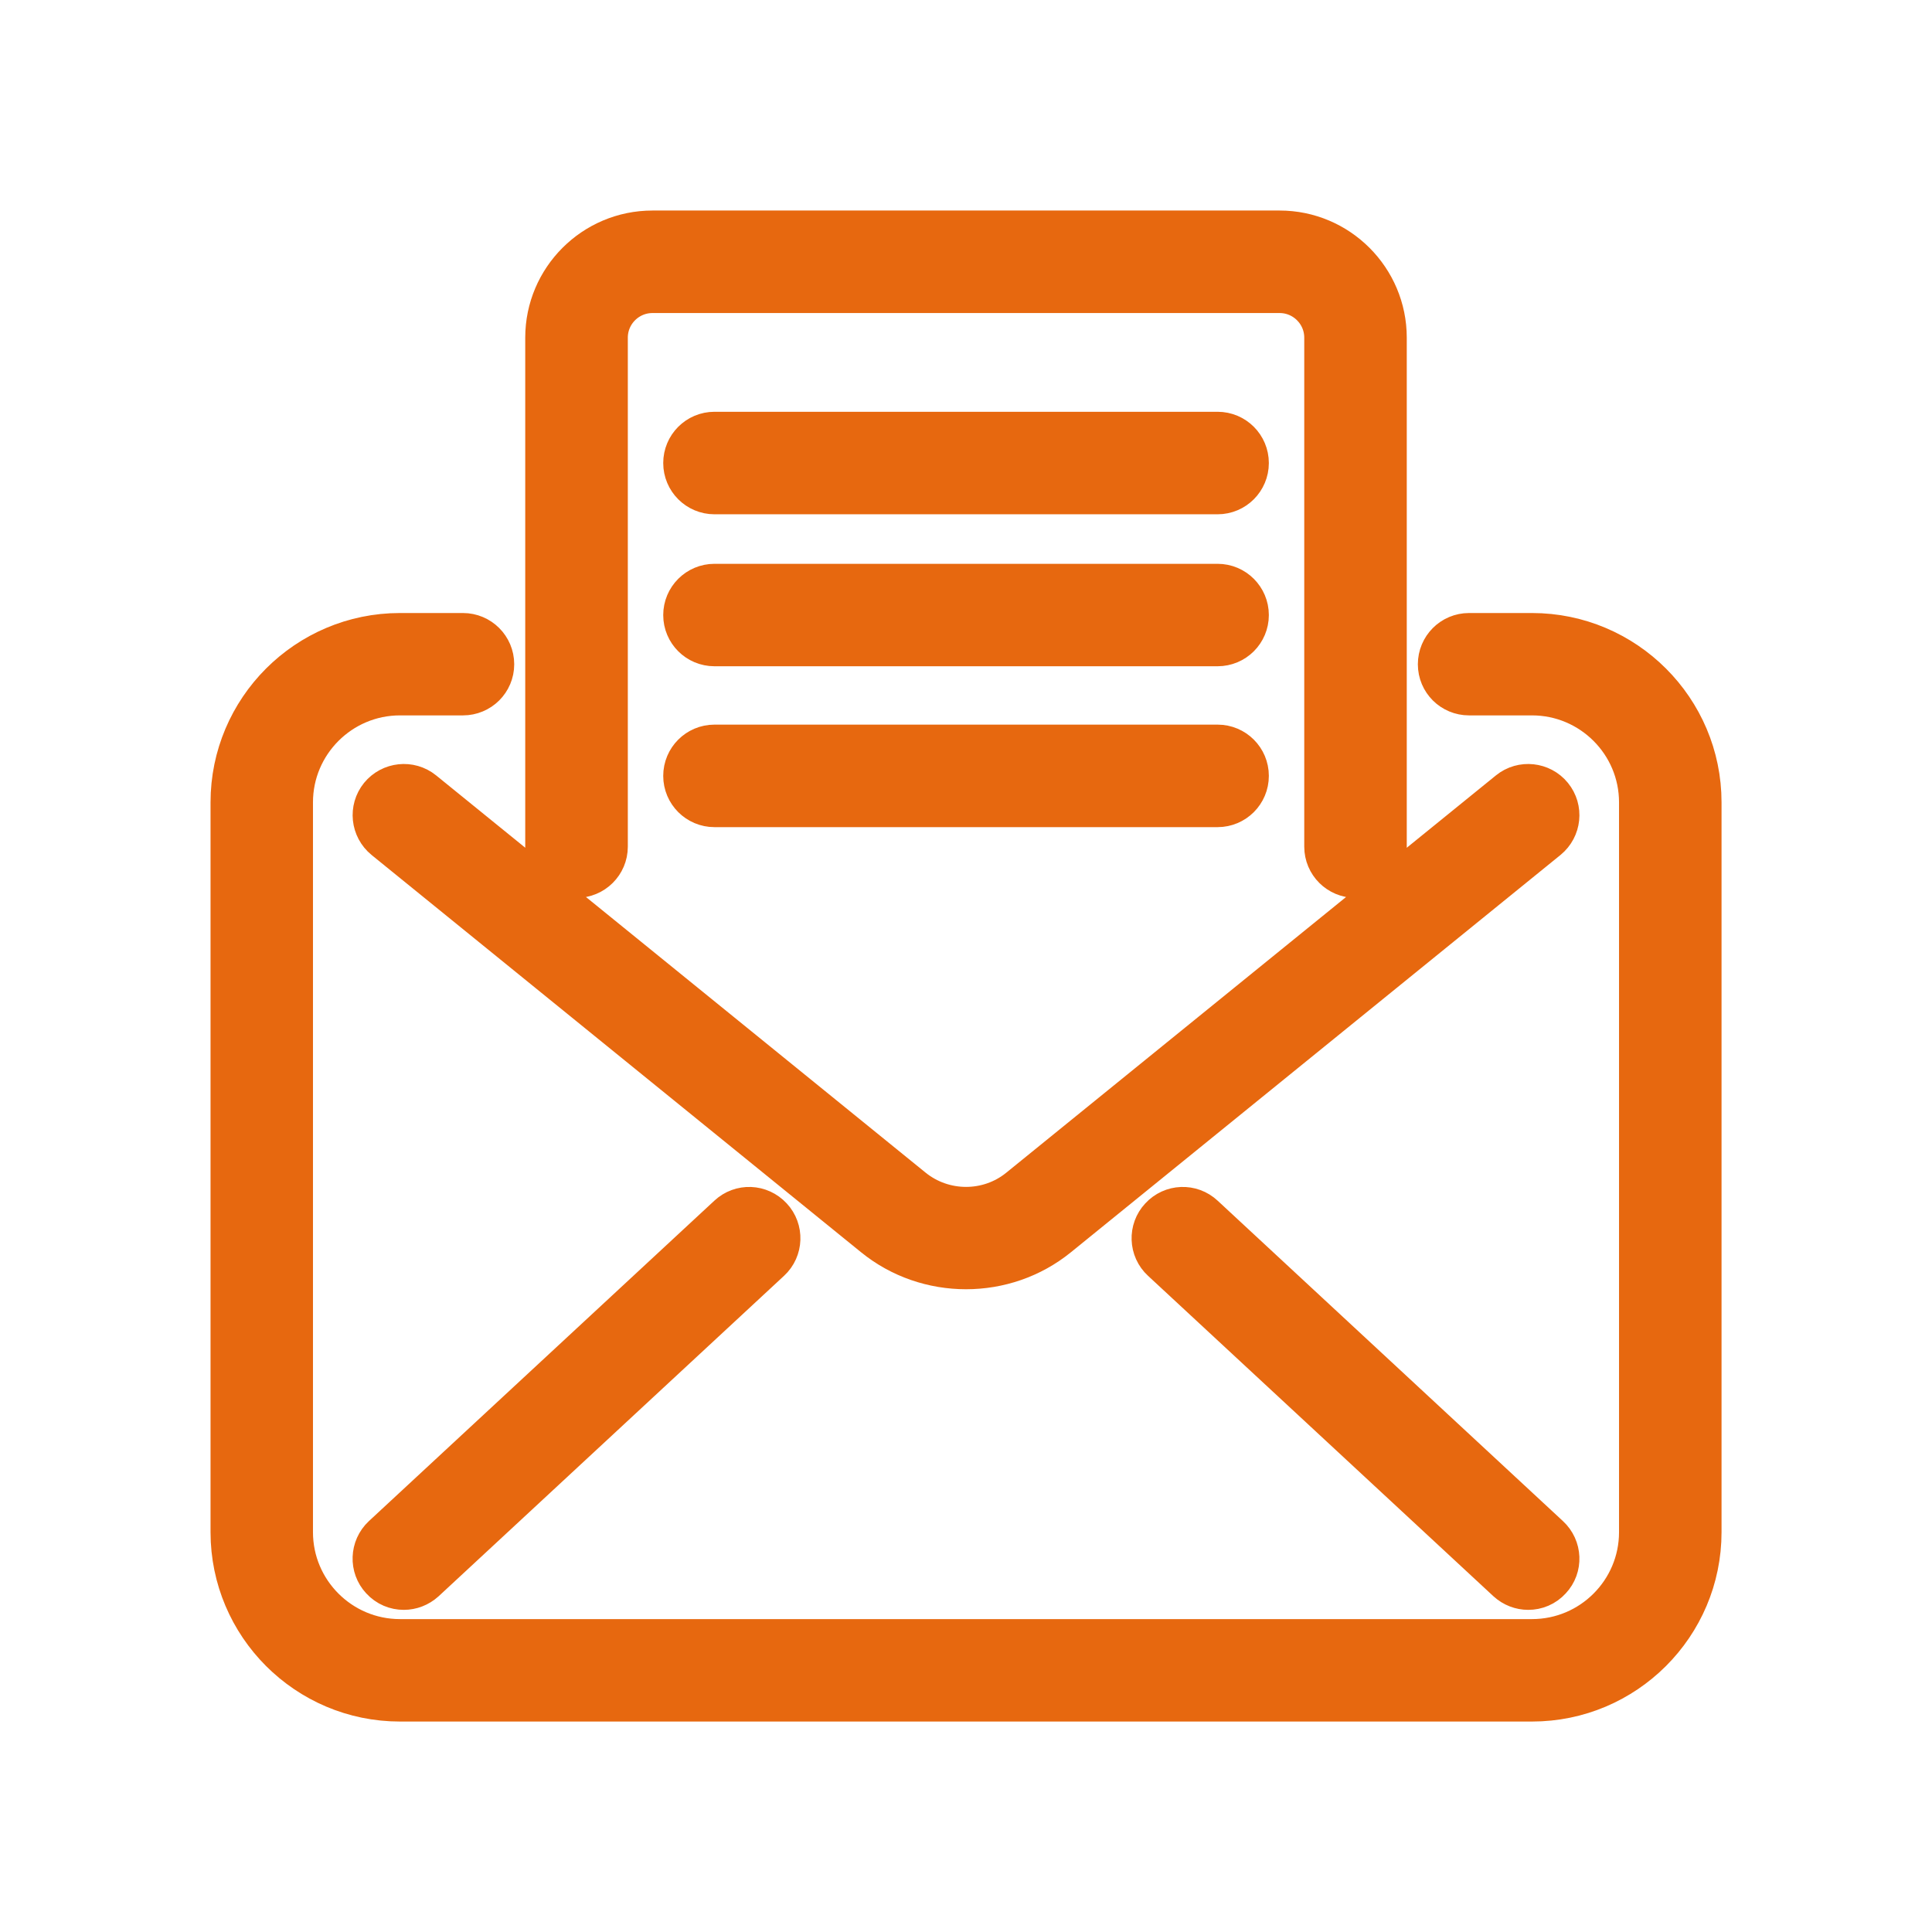
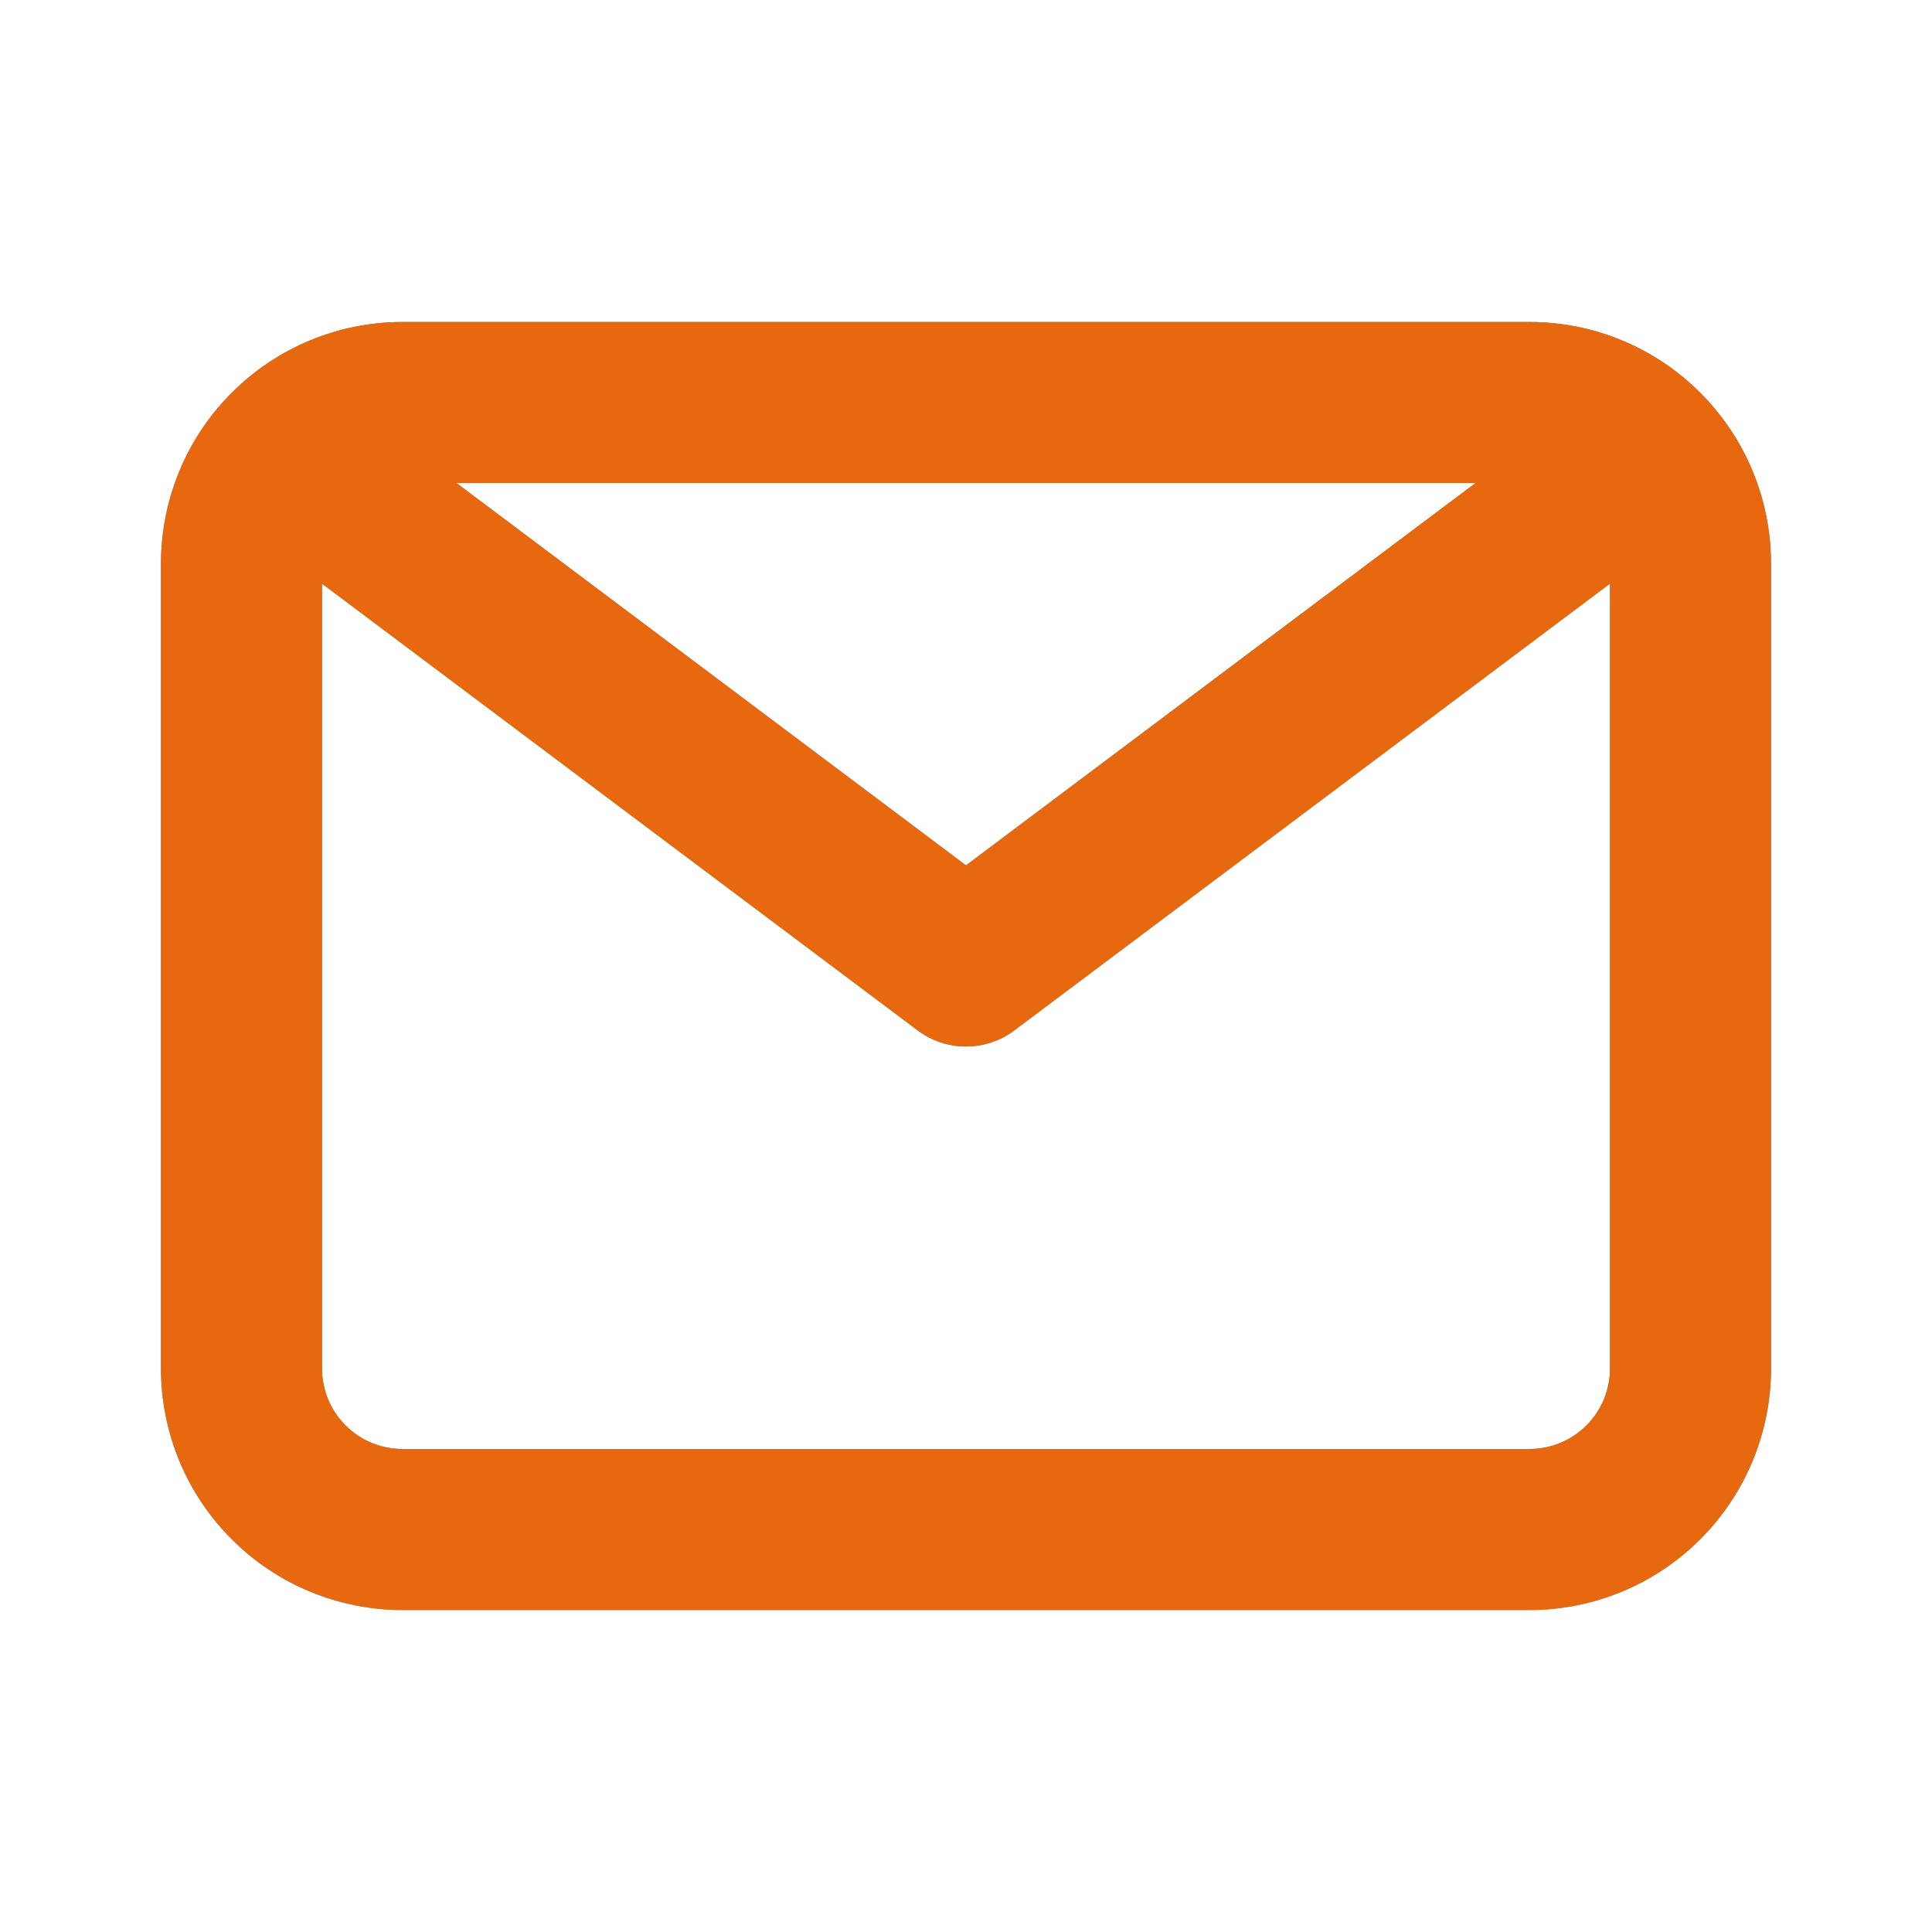
- <svg xmlns="http://www.w3.org/2000/svg" fill="#E7680F" width="24px" height="24px" viewBox="0 0 270.92 270.92" style="shape-rendering:geometricPrecision; text-rendering:geometricPrecision; image-rendering:optimizeQuality; fill-rule:evenodd; clip-rule:evenodd" version="1.1" xml:space="preserve" stroke="#E7680F" stroke-width="7.315">
-   <g id="SVGRepo_bgCarrier" stroke-width="0" />
-   <g id="SVGRepo_tracerCarrier" stroke-linecap="round" stroke-linejoin="round" />
-   <g id="SVGRepo_iconCarrier">
-     <defs>
-       <style type="text/css">  .fil0 {fill:black;fill-rule:nonzero}  </style>
-     </defs>
-     <g id="Layer_x0020_1">
-       <path class="fil0" d="M214.83 89.62l-8.83 0c-1.95,0 -3.52,1.58 -3.52,3.53 0,1.95 1.57,3.51 3.52,3.51l8.83 0c8.76,0 15.86,7.12 15.86,15.85l0 102.34c0,8.74 -7.1,15.85 -15.86,15.85l-158.75 0c-8.74,0 -15.85,-7.11 -15.85,-15.85l0 -102.34c0,-8.73 7.11,-15.85 15.85,-15.85l8.84 0c1.95,0 3.53,-1.56 3.53,-3.51 0,-1.95 -1.58,-3.53 -3.53,-3.53l-8.84 0c-12.63,0 -22.9,10.28 -22.9,22.89l0 102.34c0,12.63 10.27,22.9 22.9,22.9l158.75 0c12.64,0 22.92,-10.27 22.92,-22.9l0 -102.34c0,-12.61 -10.28,-22.89 -22.92,-22.89zm-114.64 22.71l70.55 0c1.95,0 3.53,-1.58 3.53,-3.53 0,-1.95 -1.58,-3.53 -3.53,-3.53l-70.55 0c-1.95,0 -3.53,1.58 -3.53,3.53 0,1.95 1.58,3.53 3.53,3.53zm0 -22.56l70.55 0c1.95,0 3.53,-1.57 3.53,-3.52 0,-1.95 -1.58,-3.53 -3.53,-3.53l-70.55 0c-1.95,0 -3.53,1.58 -3.53,3.53 0,1.95 1.58,3.52 3.53,3.52zm0 -21.31l70.55 0c1.95,0 3.53,-1.58 3.53,-3.53 0,-1.95 -1.58,-3.53 -3.53,-3.53l-70.55 0c-1.95,0 -3.53,1.58 -3.53,3.53 0,1.95 1.58,3.53 3.53,3.53zm-19.35 53.79c1.95,0 3.54,-1.57 3.54,-3.52l0 -71.38c0,-3.92 3.19,-7.11 7.11,-7.11l87.95 0c3.92,0 7.11,3.19 7.11,7.11l0 71.38c0,1.95 1.58,3.52 3.54,3.52 1.94,0 3.52,-1.57 3.52,-3.52l0 -71.38c0,-7.81 -6.36,-14.17 -14.17,-14.17l-87.95 0c-7.82,0 -14.18,6.36 -14.18,14.17l0 71.38c0,1.95 1.58,3.52 3.53,3.52zm82.44 48.99c-1.32,1.41 -1.25,3.66 0.19,4.98l48.43 44.93c0.68,0.62 1.54,0.94 2.4,0.94 0.95,0 1.88,-0.37 2.58,-1.14 1.33,-1.41 1.24,-3.64 -0.2,-4.97l-48.42 -44.93c-1.43,-1.34 -3.66,-1.25 -4.98,0.19zm-60.62 -0.19l-48.44 44.93c-1.42,1.33 -1.5,3.56 -0.18,4.97 0.7,0.77 1.64,1.14 2.58,1.14 0.87,0 1.72,-0.32 2.41,-0.94l48.43 -44.93c1.43,-1.32 1.5,-3.57 0.18,-4.98 -1.33,-1.44 -3.55,-1.53 -4.98,-0.19zm109.42 -59.48l-68.65 55.7c-4.62,3.77 -11.31,3.76 -15.95,0l-68.63 -55.7c-1.51,-1.22 -3.73,-0.98 -4.96,0.52 -1.22,1.51 -0.99,3.72 0.52,4.96l68.64 55.71c3.59,2.92 8.01,4.37 12.41,4.37 4.41,0 8.82,-1.45 12.41,-4.37l68.65 -55.71c1.51,-1.24 1.74,-3.45 0.51,-4.96 -1.22,-1.5 -3.45,-1.74 -4.95,-0.52z" />
-     </g>
-   </g>
+ <svg xmlns="http://www.w3.org/2000/svg" width="24" height="24" viewBox="0 0 24 24" fill="none">
+   <path d="M19 4H5C4.204 4 3.441 4.316 2.879 4.879C2.316 5.441 2 6.204 2 7V17C2 17.796 2.316 18.559 2.879 19.121C3.441 19.684 4.204 20 5 20H19C19.796 20 20.559 19.684 21.121 19.121C21.684 18.559 22 17.796 22 17V7C22 6.204 21.684 5.441 21.121 4.879C20.559 4.316 19.796 4 19 4ZM18.33 6L12 10.75L5.67 6H18.33ZM19 18H5C4.735 18 4.48 17.895 4.293 17.707C4.105 17.52 4 17.265 4 17V7.25L11.4 12.8C11.573 12.93 11.784 13 12 13C12.216 13 12.427 12.93 12.6 12.8L20 7.25V17C20 17.265 19.895 17.52 19.707 17.707C19.52 17.895 19.265 18 19 18Z" fill="#757575" />
+   <path d="M19 4H5C4.204 4 3.441 4.316 2.879 4.879C2.316 5.441 2 6.204 2 7V17C2 17.796 2.316 18.559 2.879 19.121C3.441 19.684 4.204 20 5 20H19C19.796 20 20.559 19.684 21.121 19.121C21.684 18.559 22 17.796 22 17V7C22 6.204 21.684 5.441 21.121 4.879C20.559 4.316 19.796 4 19 4ZM18.33 6L12 10.75L5.67 6H18.33ZM19 18H5C4.735 18 4.48 17.895 4.293 17.707C4.105 17.52 4 17.265 4 17V7.25L11.4 12.8C11.573 12.93 11.784 13 12 13C12.216 13 12.427 12.93 12.6 12.8L20 7.25V17C20 17.265 19.895 17.52 19.707 17.707C19.52 17.895 19.265 18 19 18Z" fill="#E7680F" />
</svg>
